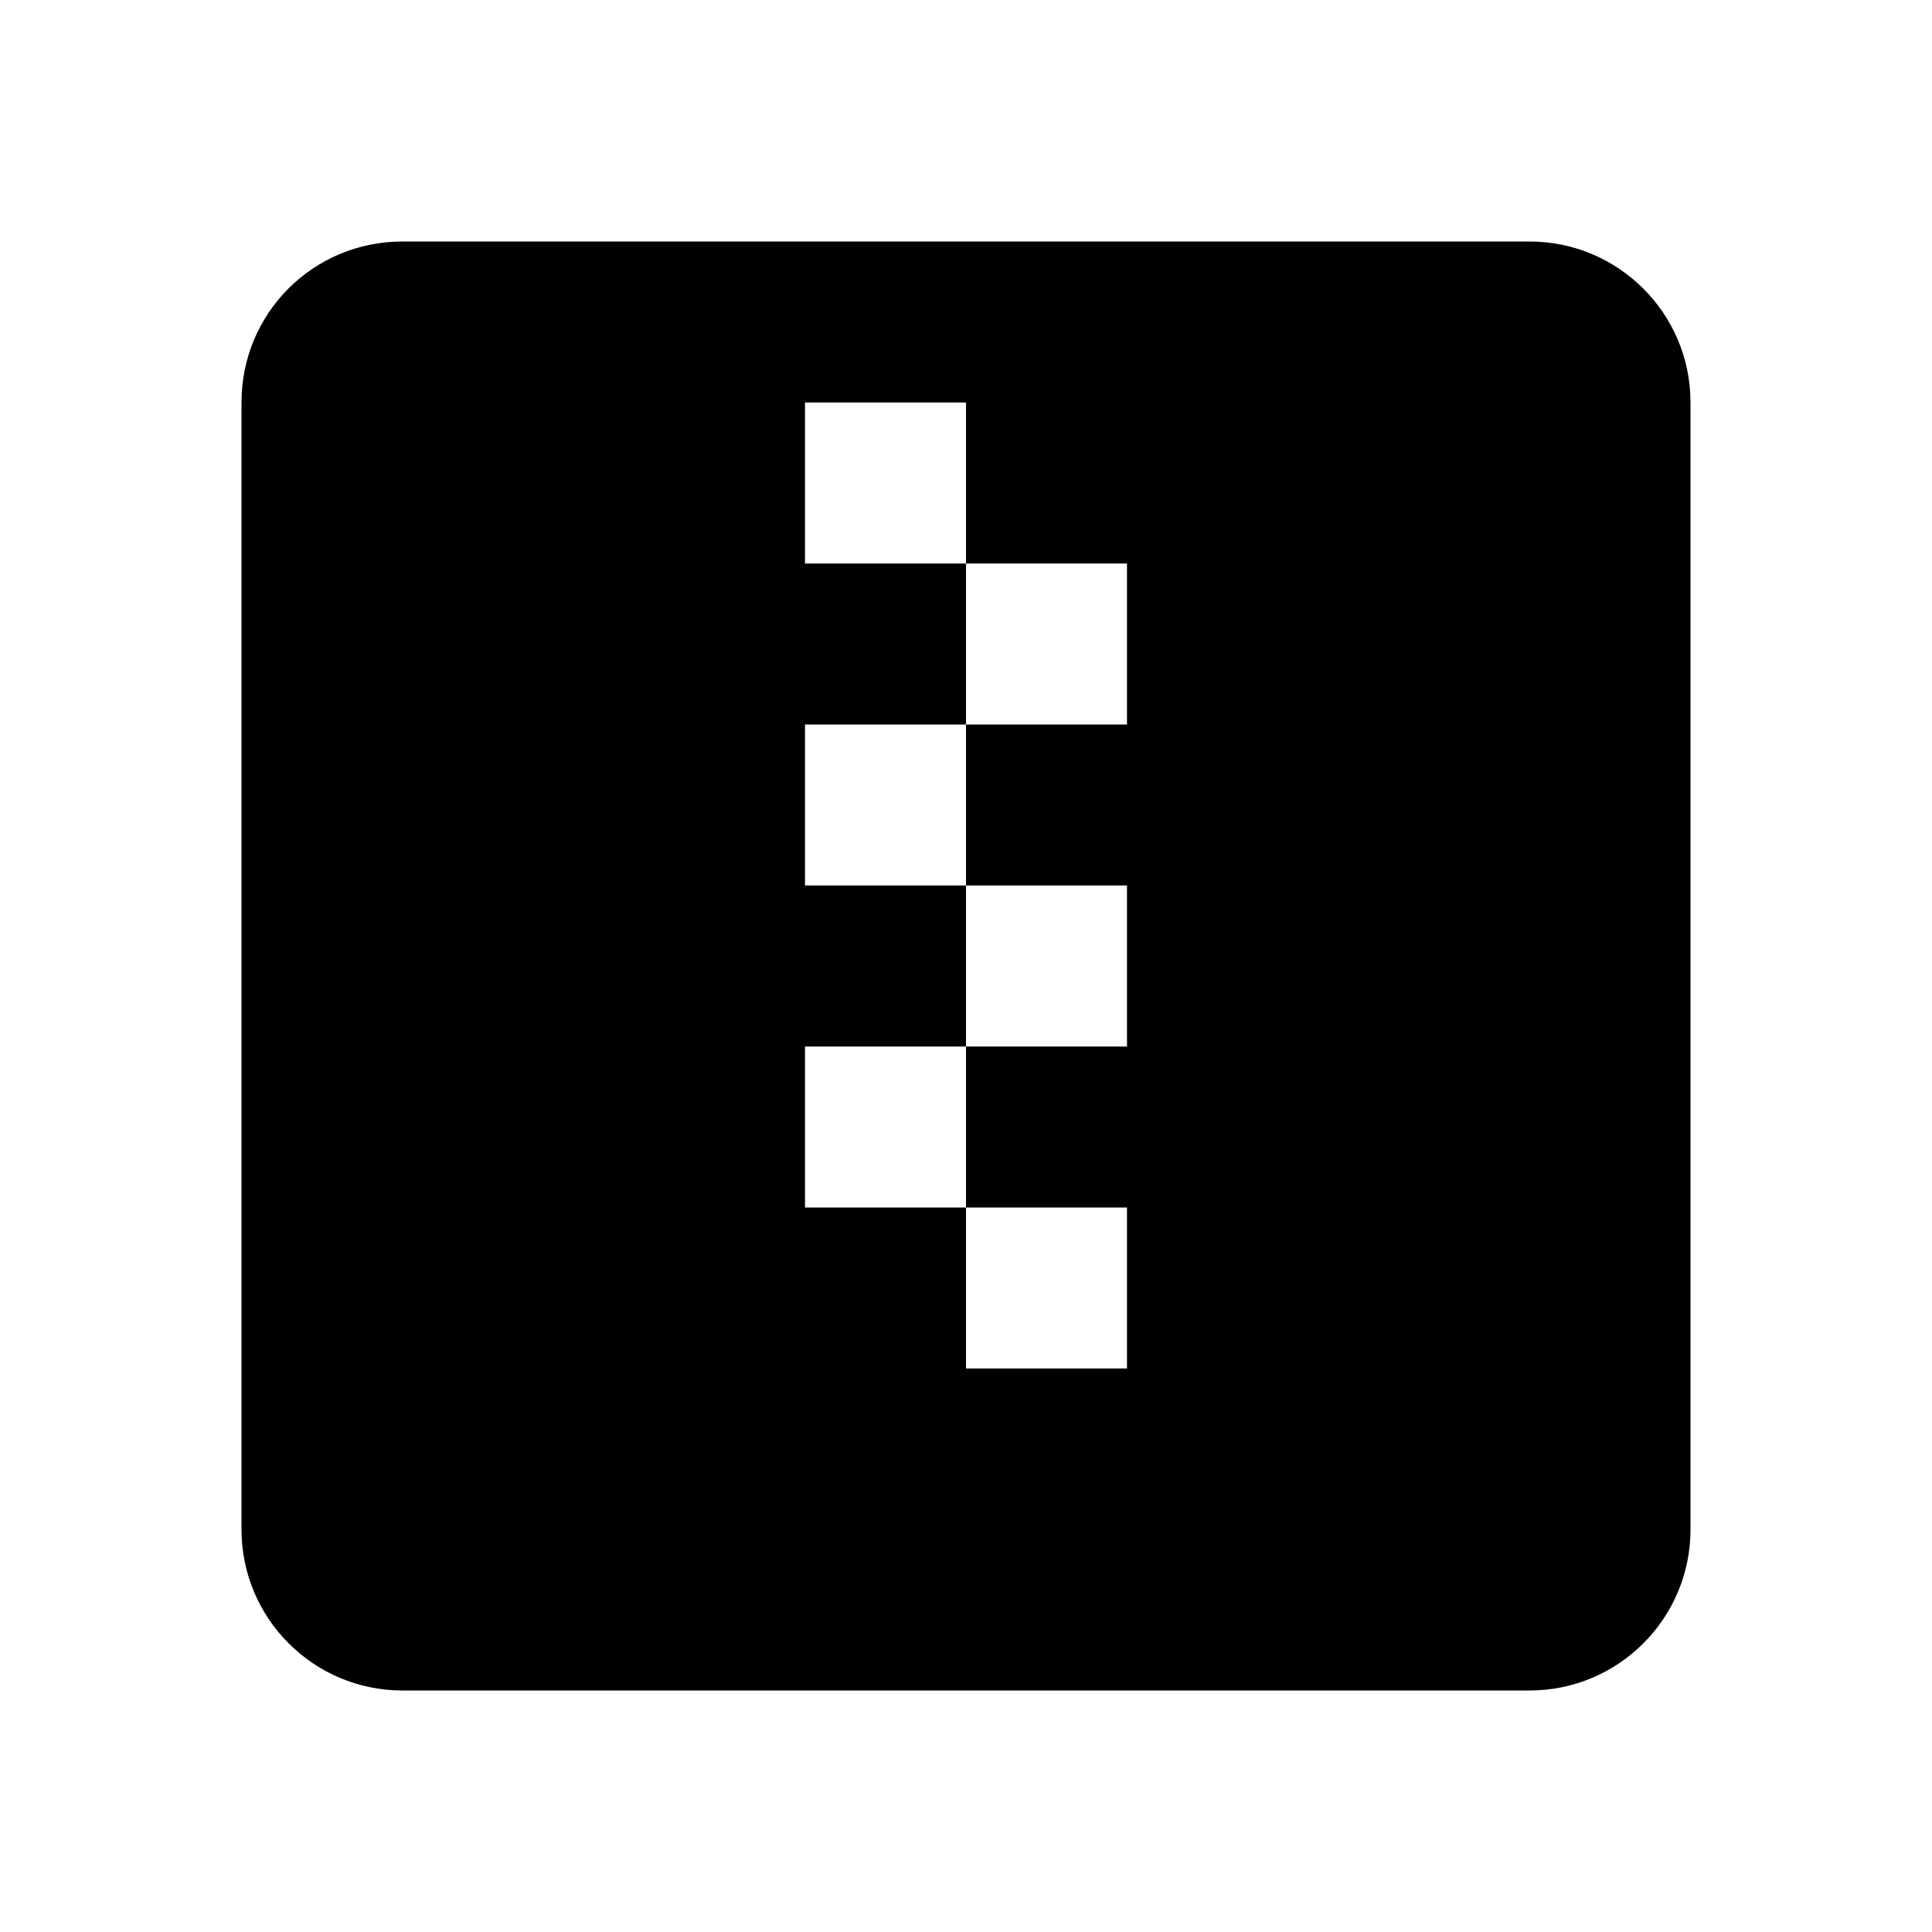
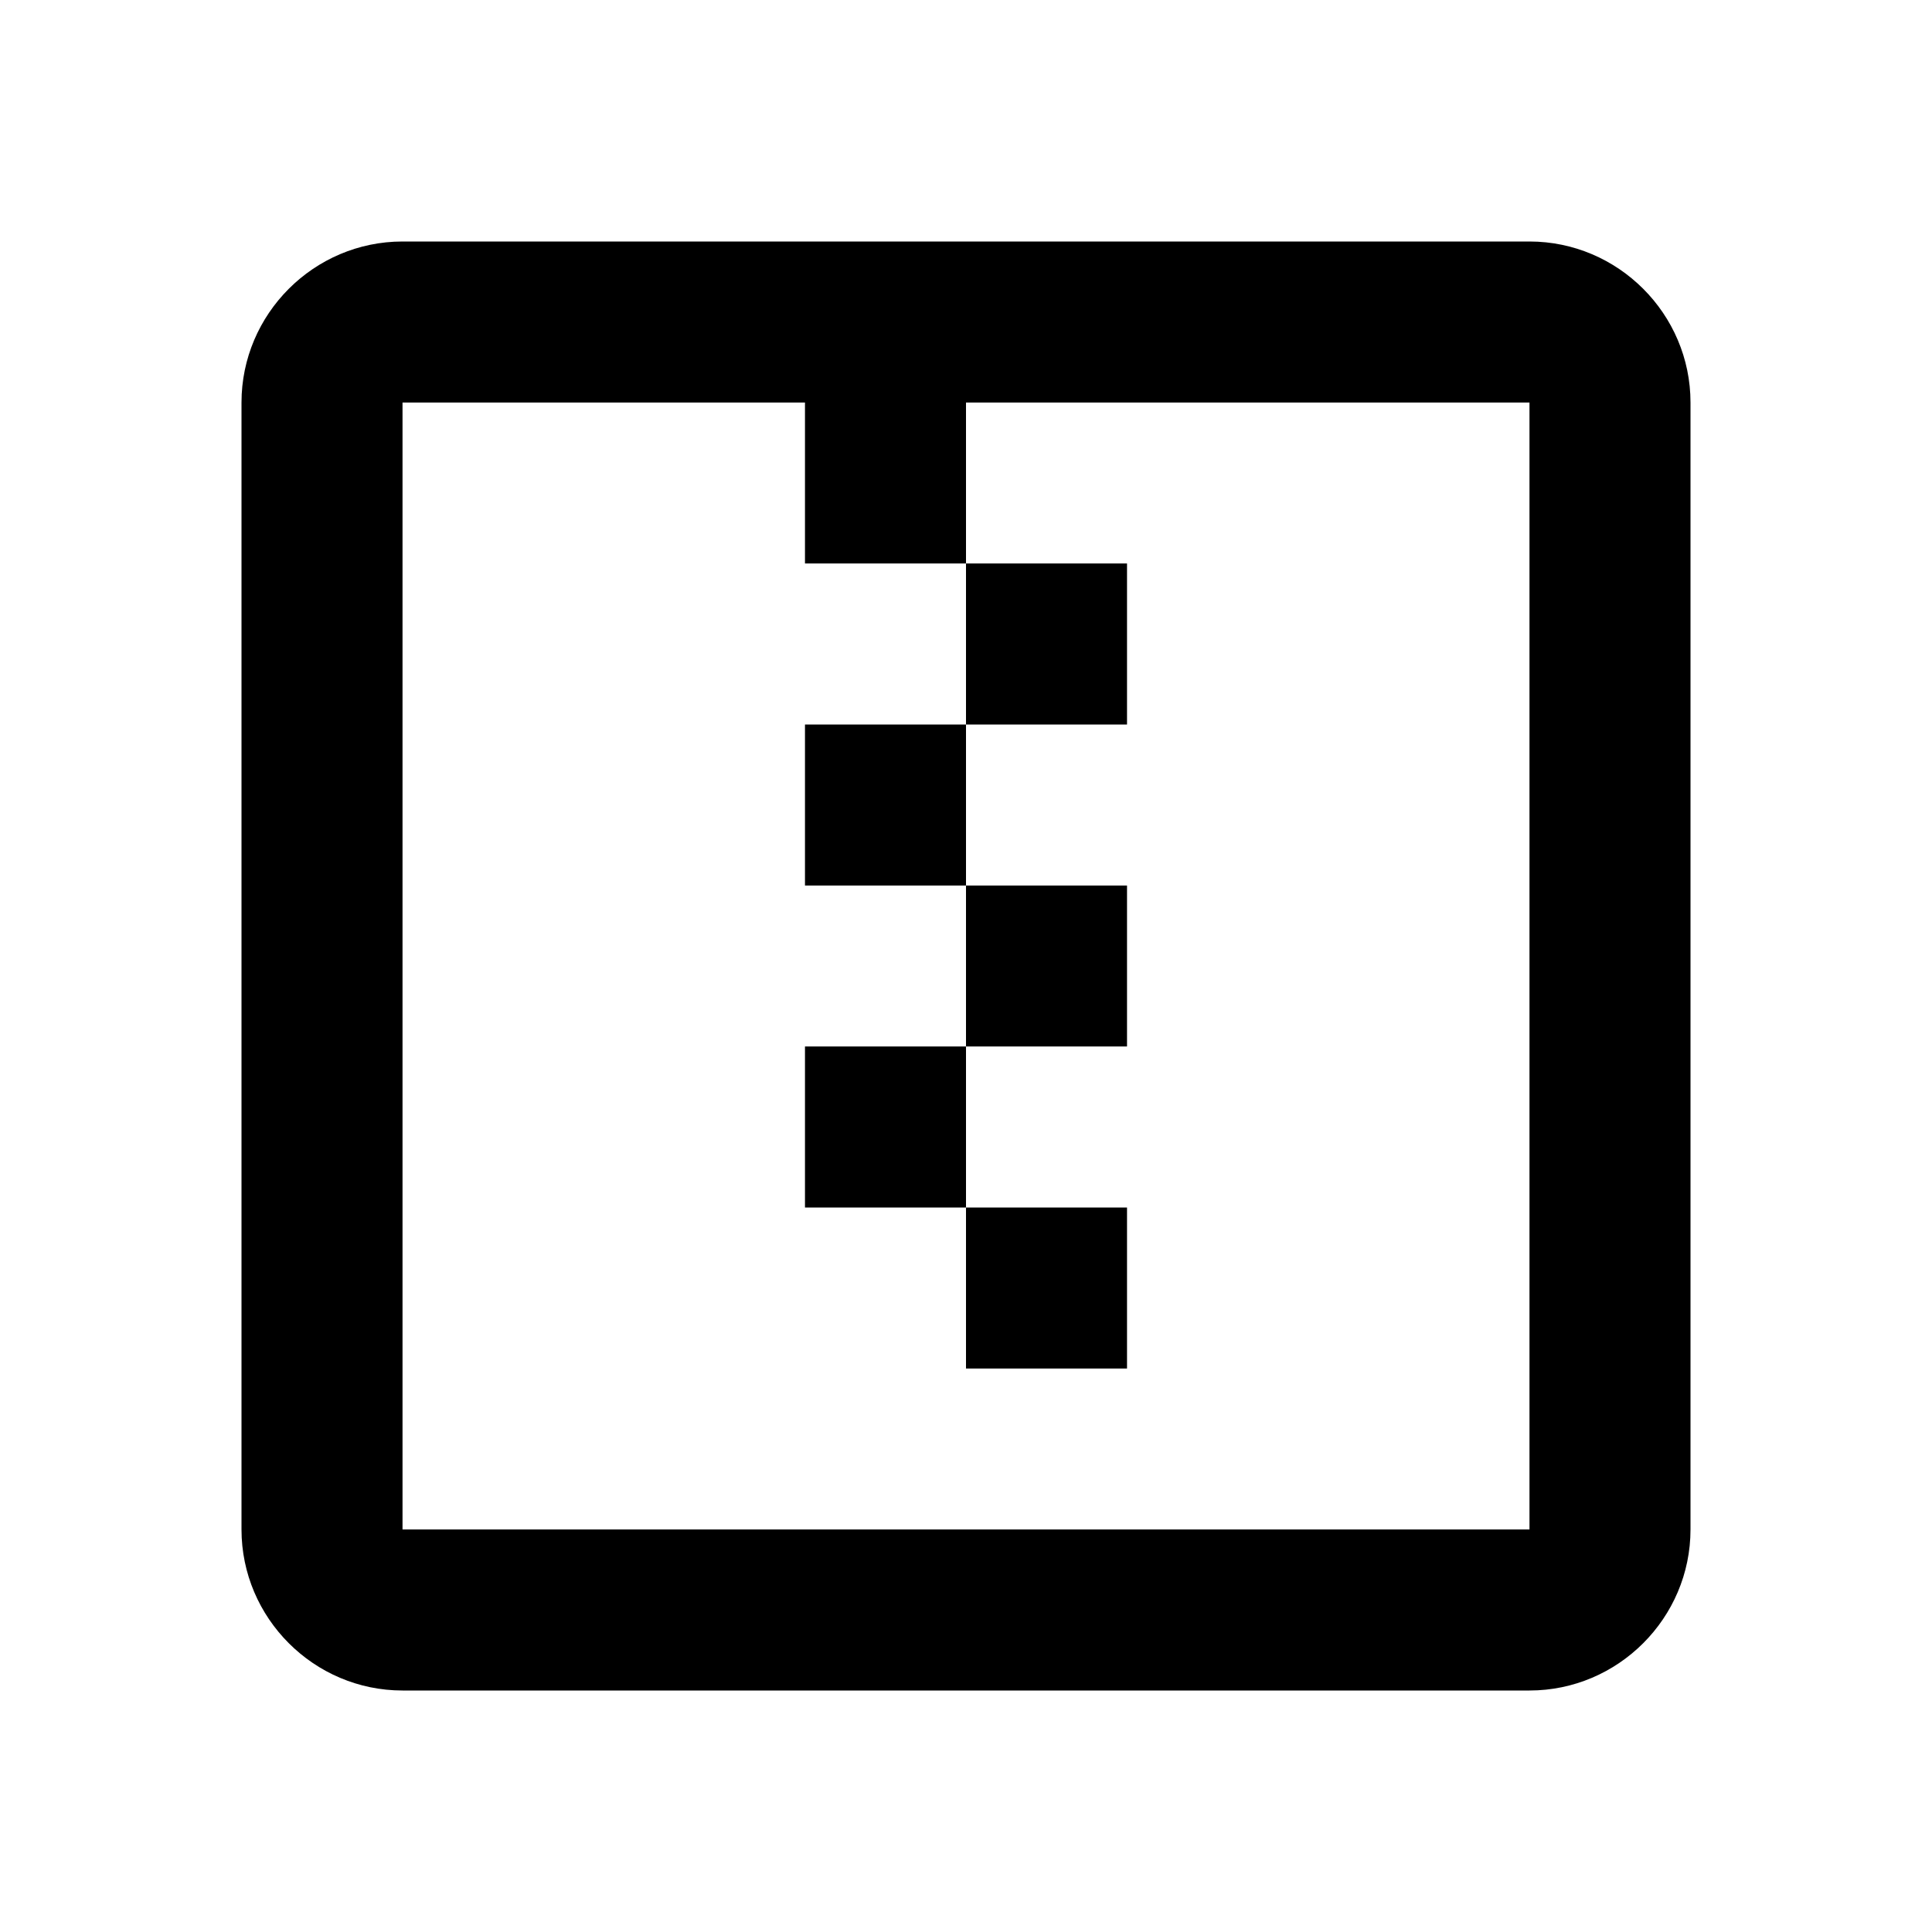
- <svg xmlns="http://www.w3.org/2000/svg" version="1.1" width="24" height="24" viewBox="0 0 24 24">
-   <path d="M14,17H12V15H10V13H12V15H14M14,9H12V11H14V13H12V11H10V9H12V7H10V5H12V7H14M19,3H5C3.89,3 3,3.89 3,5V19A2,2 0 0,0 5,21H19A2,2 0 0,0 21,19V5C21,3.89 20.1,3 19,3Z" />
+ <svg xmlns="http://www.w3.org/2000/svg" width="32" height="32" viewBox="0 0 32 32" fill="none">
+   <path d="M16 22.667V20H18.667V22.667H16ZM18.667 17.333V14.667H16V17.333H18.667ZM18.667 12V9.333H16V12H18.667ZM13.333 14.667H16V12H13.333V14.667ZM13.333 20H16V17.333H13.333V20ZM28 6.667V25.333C28 26.8 26.8 28 25.333 28H6.667C5.2 28 4 26.8 4 25.333V6.667C4 5.2 5.2 4 6.667 4H25.333C26.8 4 28 5.2 28 6.667ZM25.333 6.667H16V9.333H13.333V6.667H6.667V25.333H25.333V6.667Z" fill="currentColor" />
</svg>
